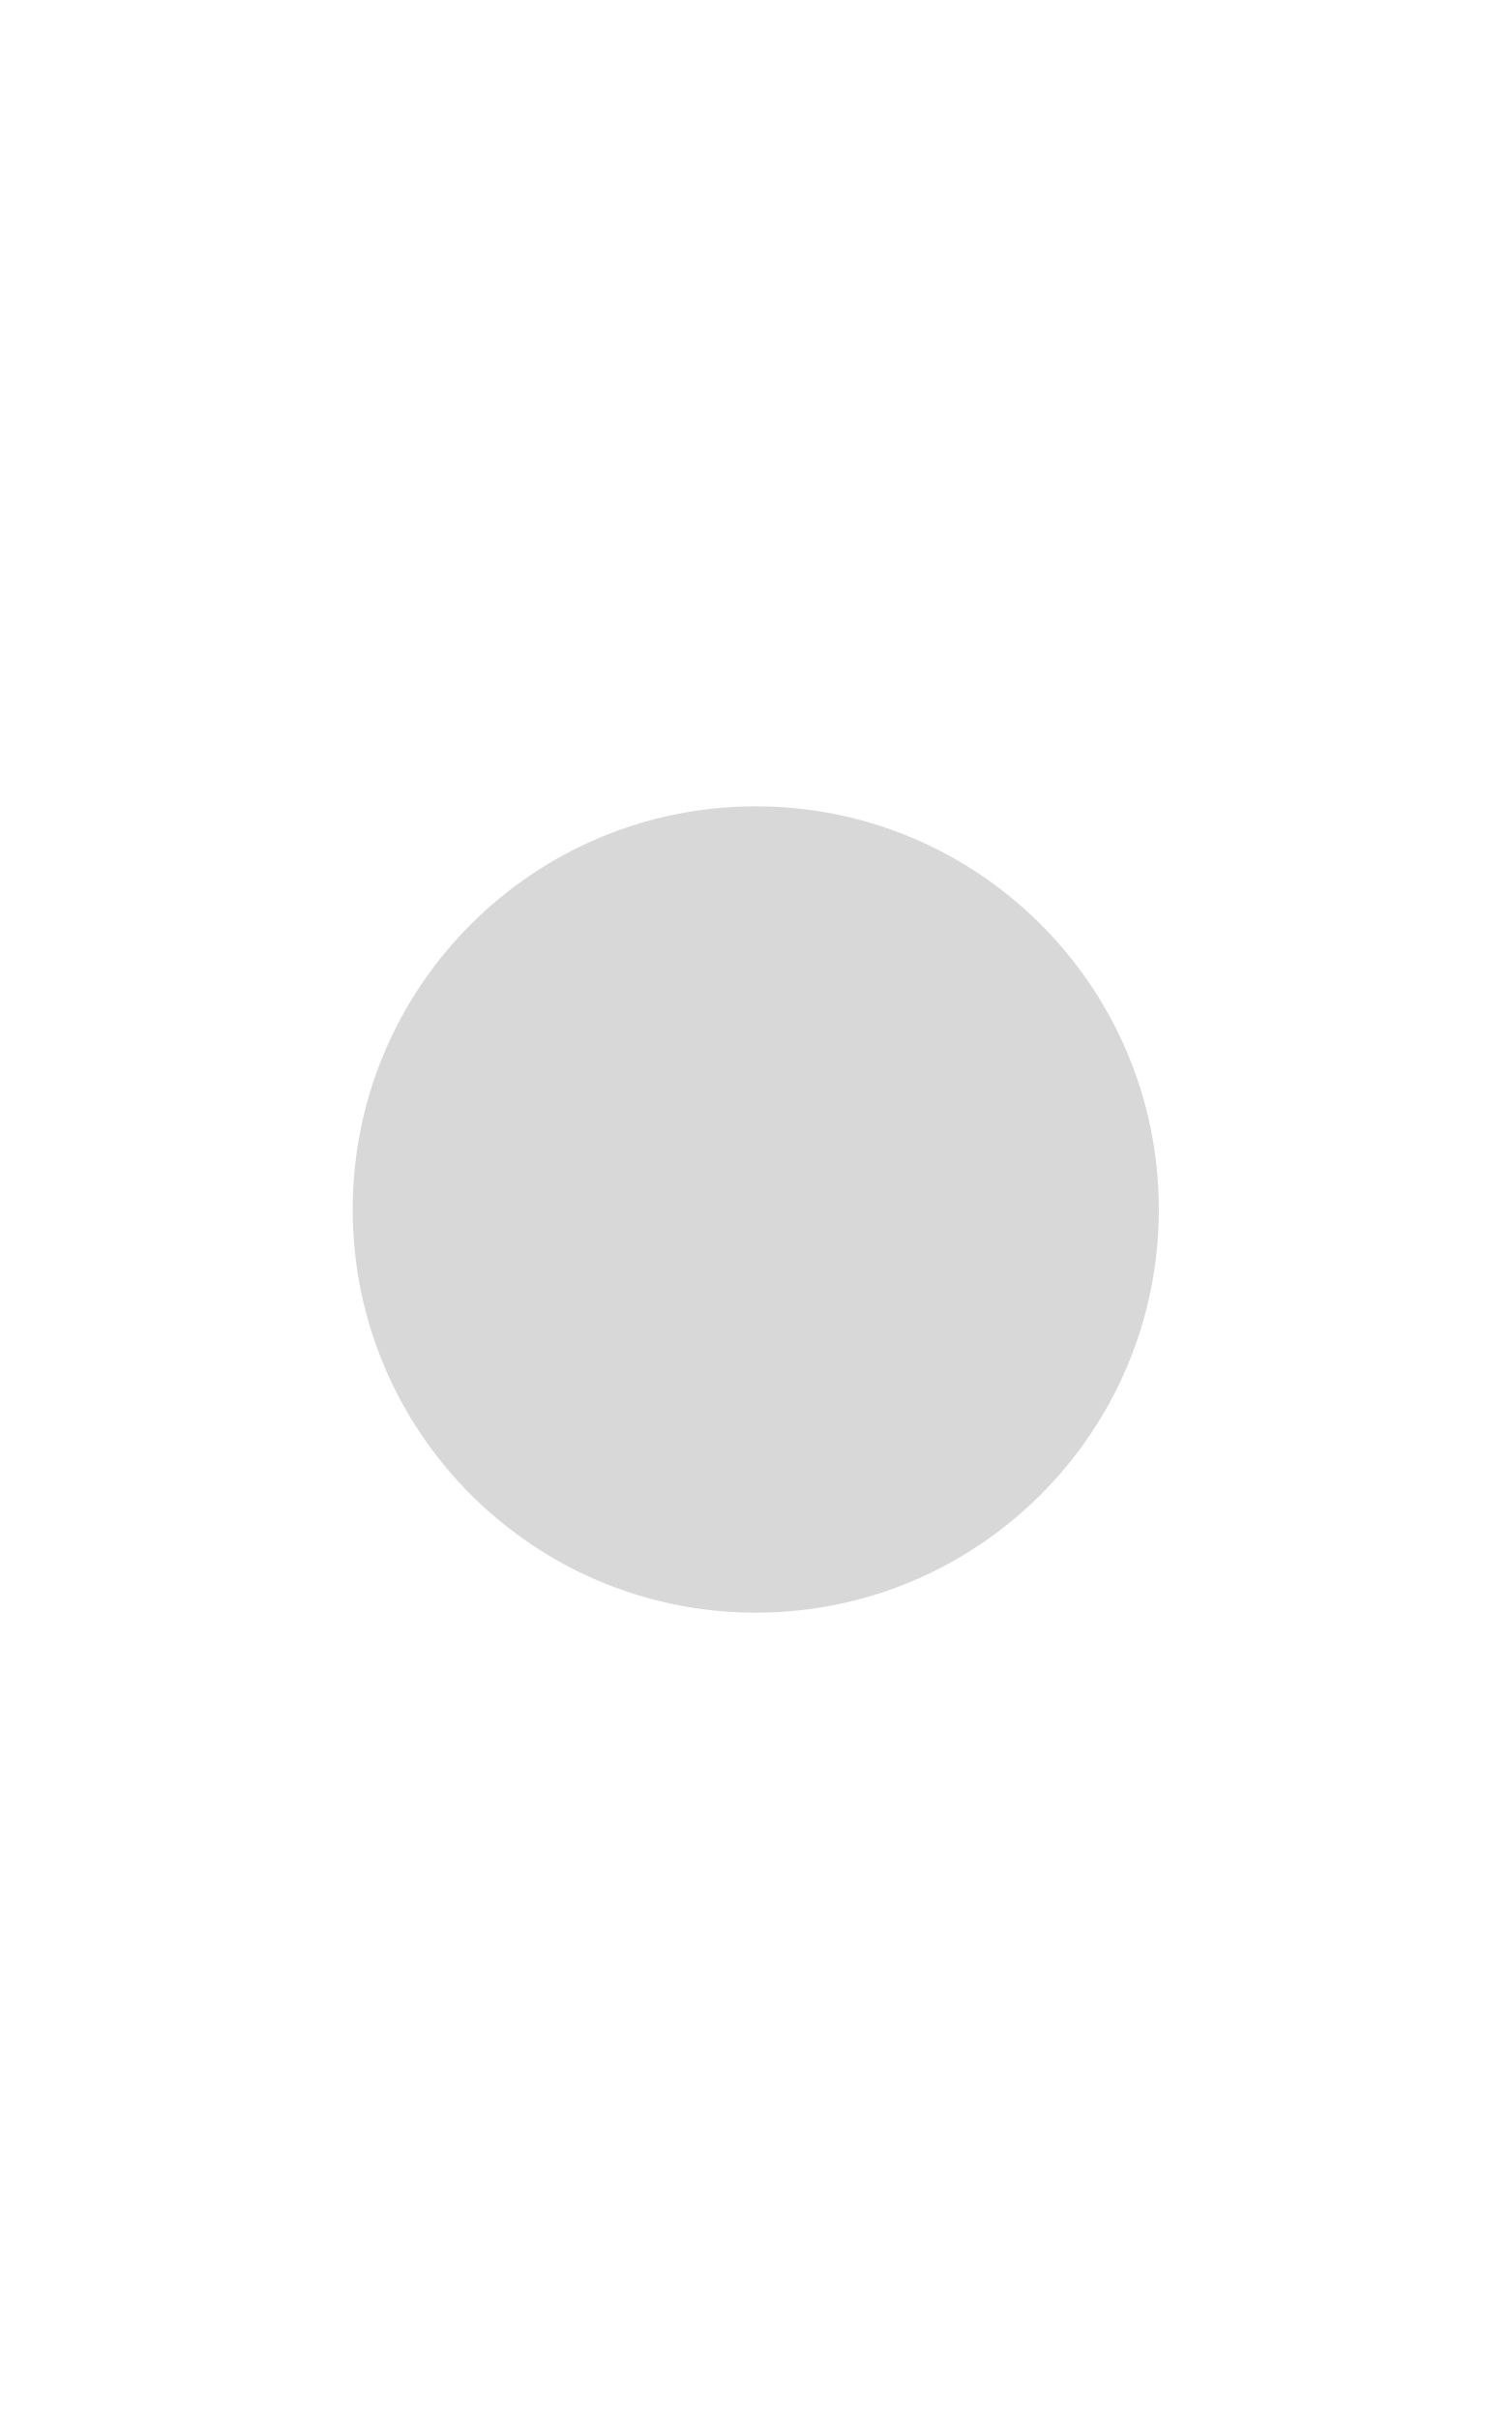
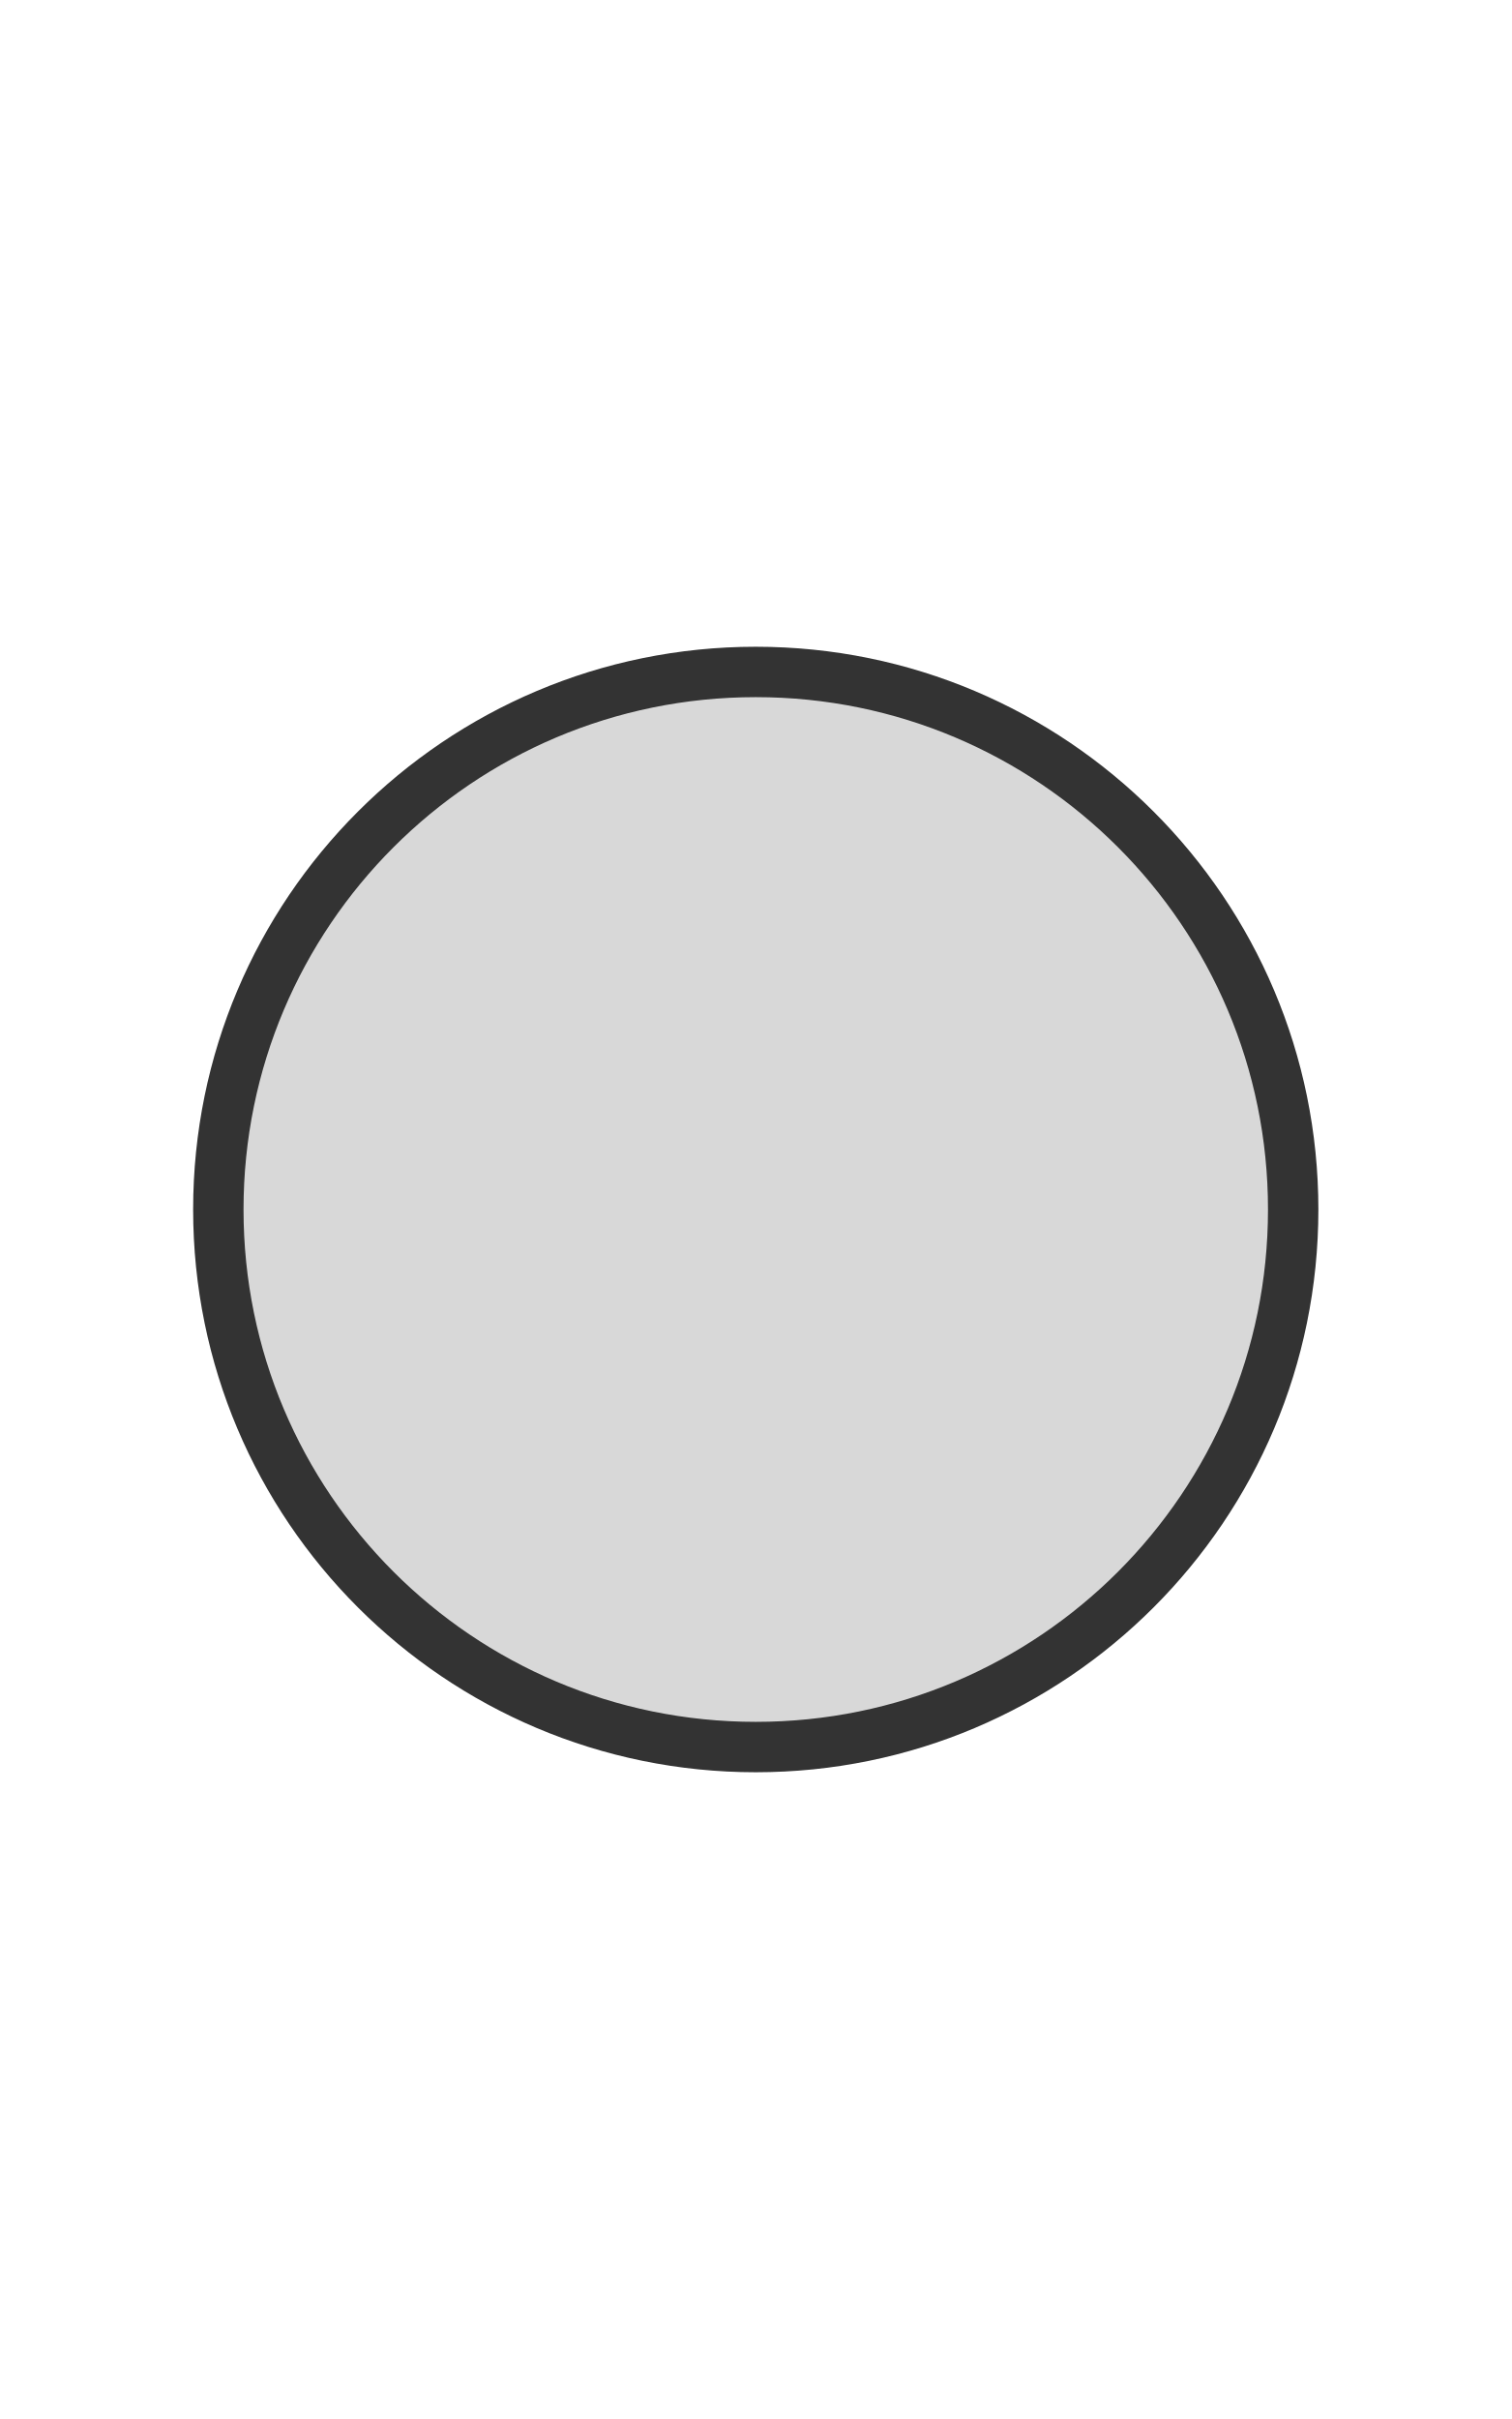
<svg xmlns="http://www.w3.org/2000/svg" id="Hurricane_Category_Symbol" data-name="Hurricane Category Symbol" viewBox="0 0 45 72">
-   <circle style="fill: rgb(216, 216, 216);" cx="22.5" cy="36" r="12" />
+   <circle style="fill: rgb(216, 216, 216); stroke: rgb(51, 51, 51); stroke-width: 1.5px" cx="22.5" cy="36" r="16" />
</svg>
